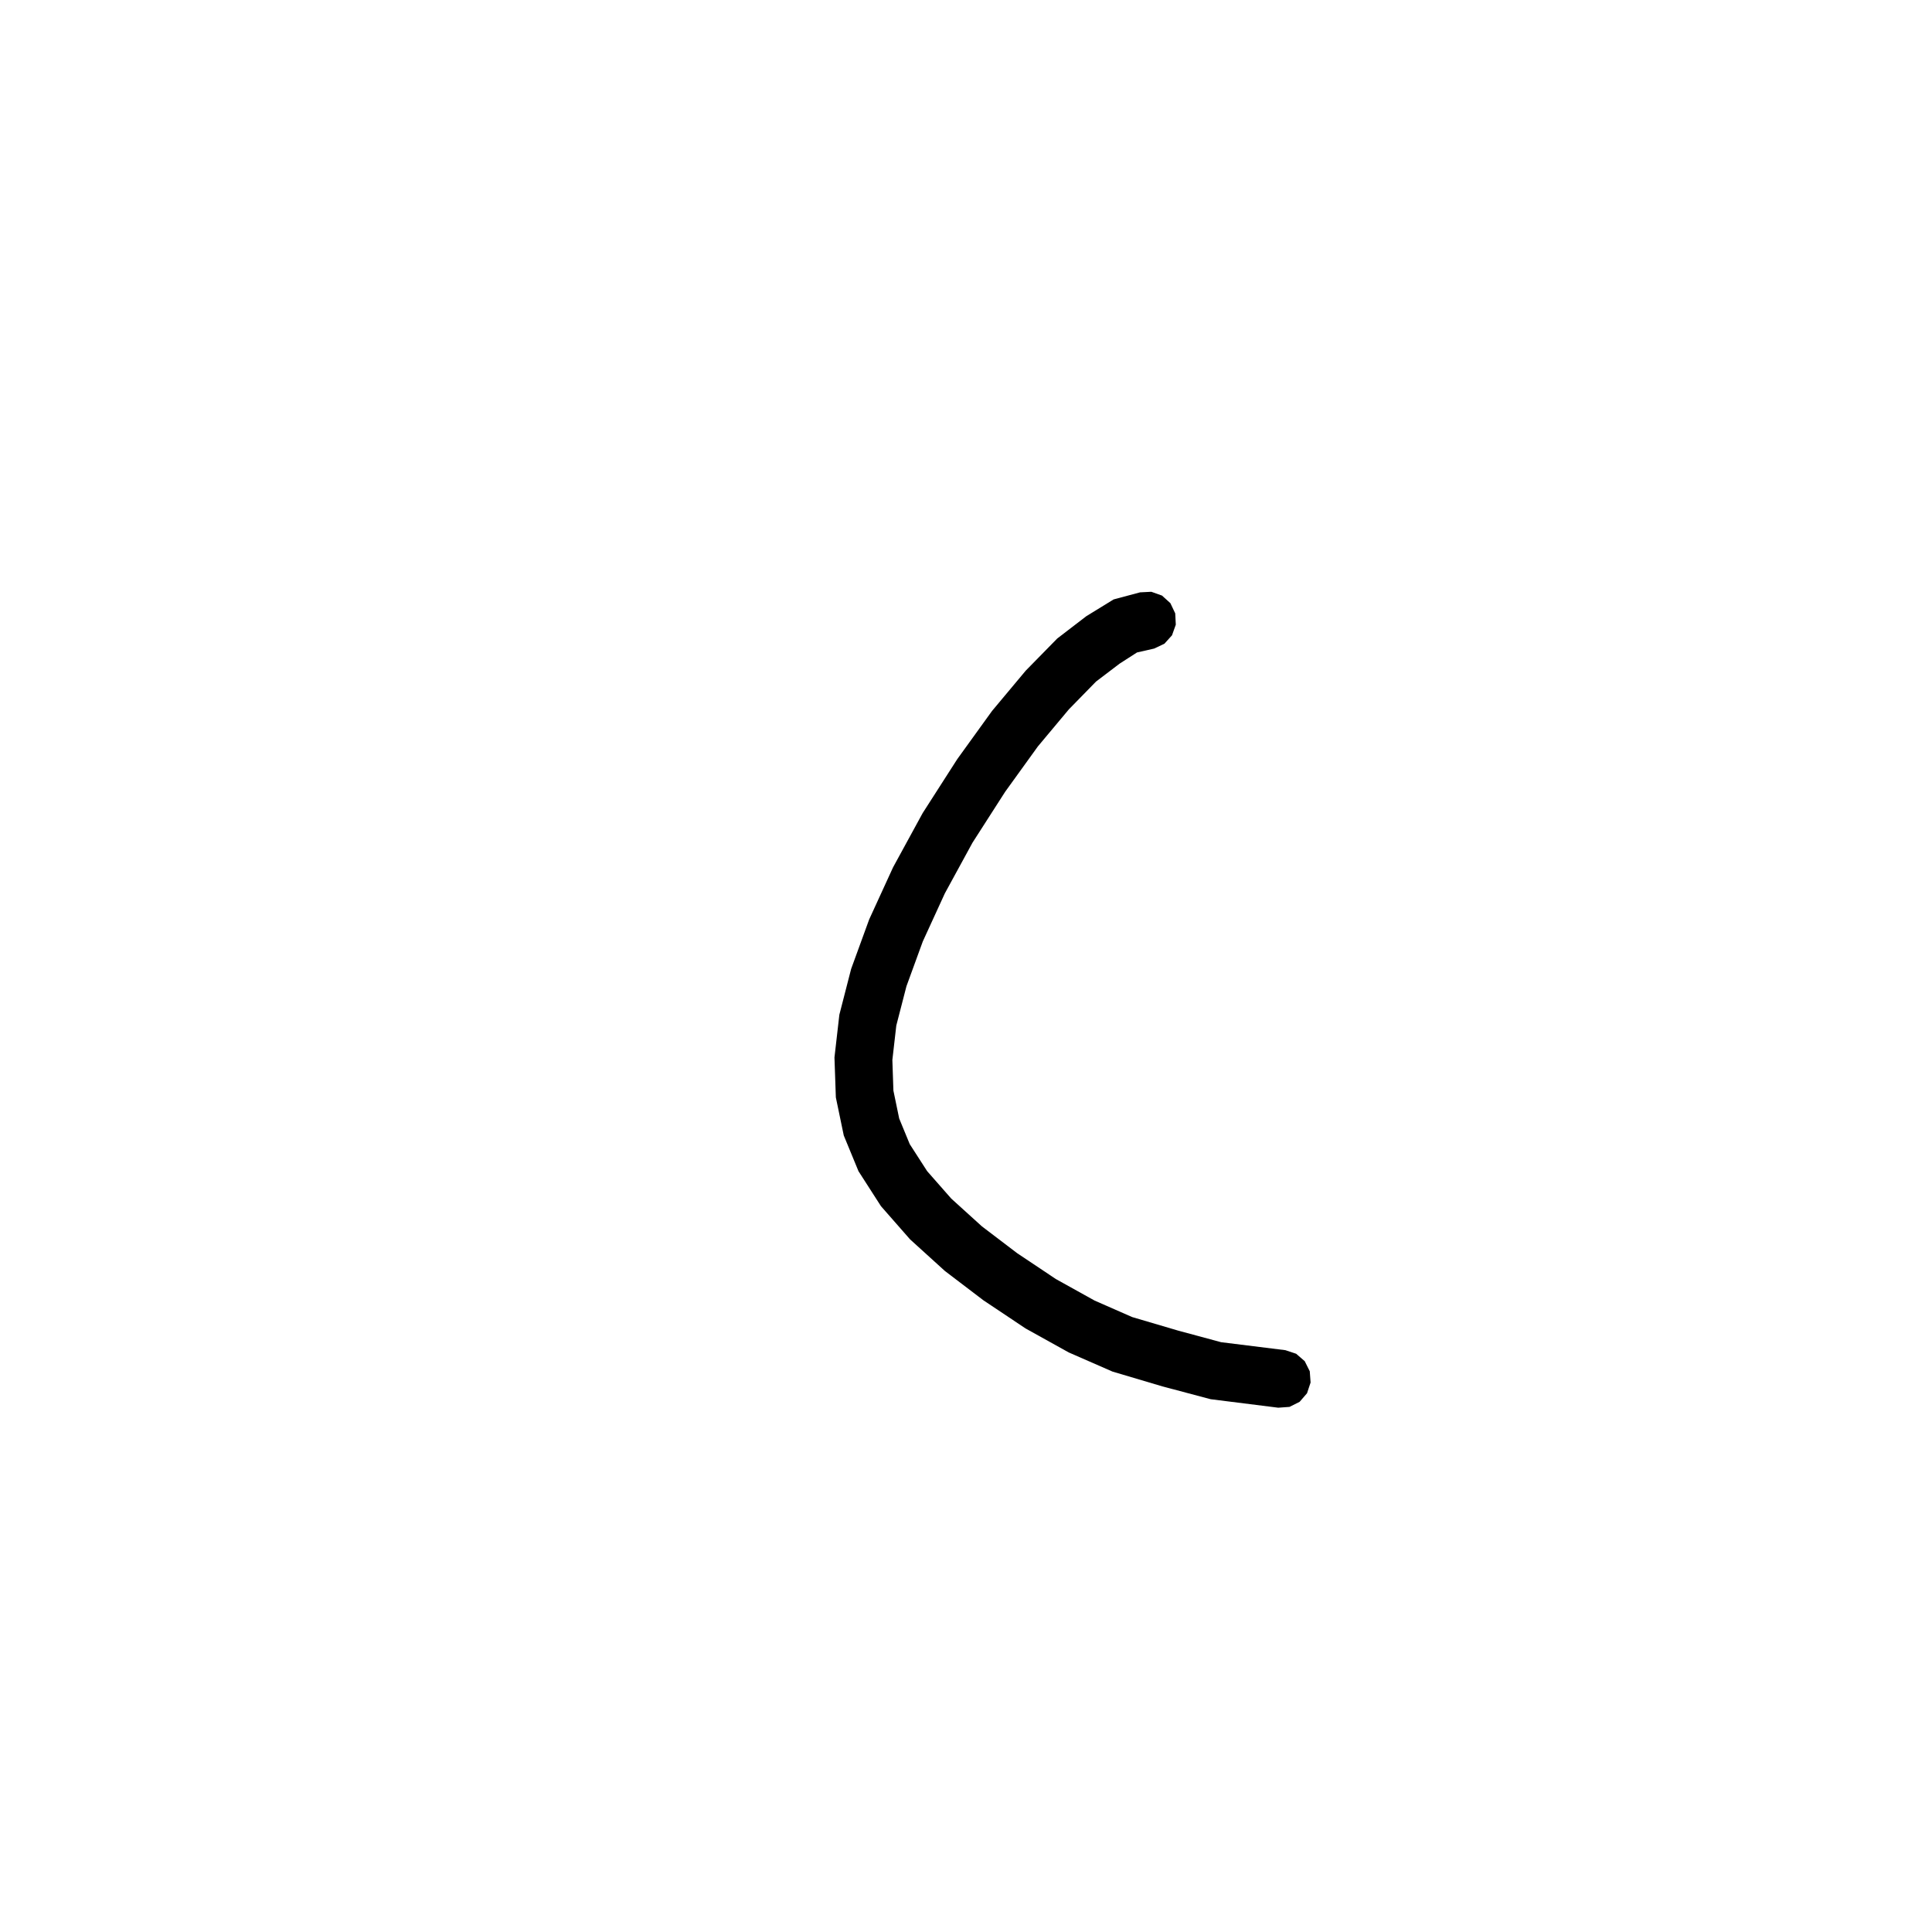
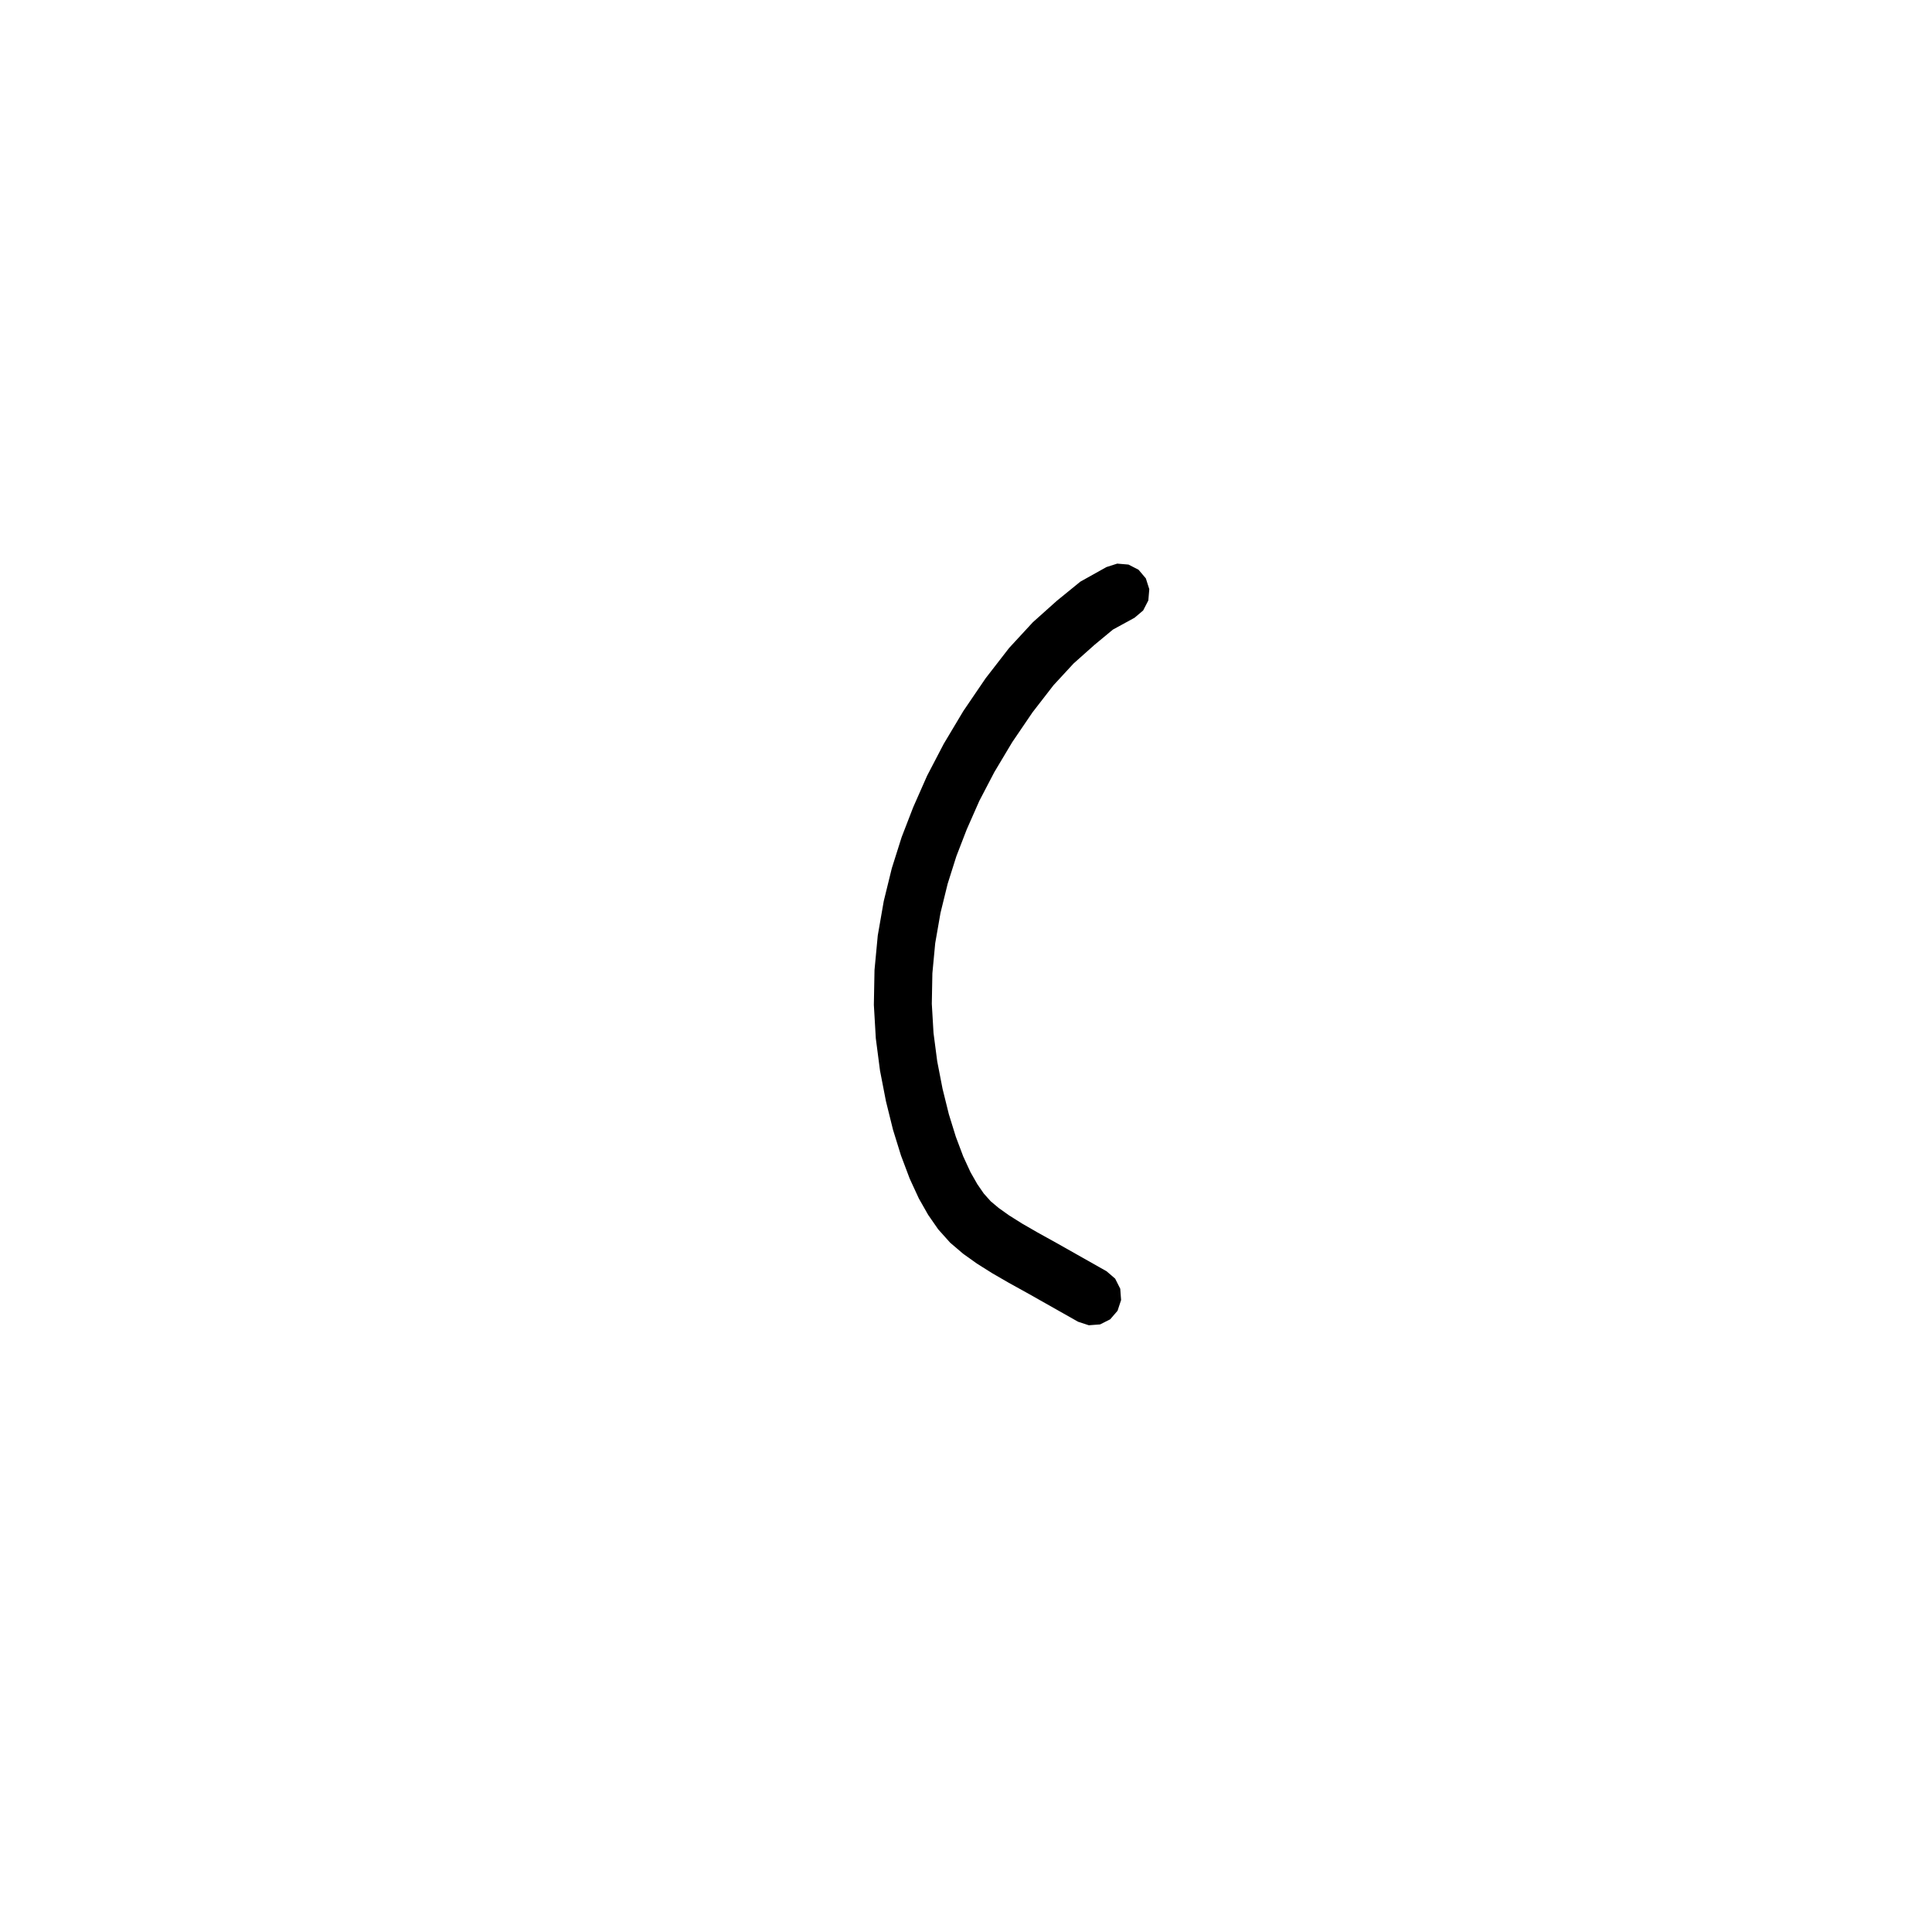
<svg xmlns="http://www.w3.org/2000/svg" viewBox="0 0 300 300" width="300" height="300">
-   <path d="M 177.026 91.98 L 172.922 93.079 L 168.689 95.679 L 164.172 99.143 L 159.274 104.14 L 154.051 110.386 L 148.641 117.882 L 143.271 126.256 L 138.677 134.673 L 134.969 142.761 L 132.164 150.454 L 130.334 157.569 L 129.575 164.204 L 129.791 170.406 L 131.02 176.316 L 133.306 181.863 L 136.797 187.296 L 141.317 192.45 L 146.725 197.358 L 152.707 201.912 L 159.257 206.285 L 165.959 210.009 L 172.744 212.977 L 180.496 215.278 L 187.989 217.268 L 198.483 218.587 L 200.235 218.461 L 201.804 217.674 L 202.953 216.346 L 203.507 214.68 L 203.38 212.928 L 202.594 211.359 L 201.266 210.21 L 199.6 209.656 L 189.611 208.415 L 182.939 206.616 L 175.801 204.512 L 169.966 201.95 L 163.952 198.607 L 157.928 194.582 L 152.472 190.431 L 147.716 186.121 L 143.965 181.853 L 141.264 177.659 L 139.626 173.682 L 138.728 169.35 L 138.566 164.593 L 139.177 159.245 L 140.751 153.149 L 143.287 146.197 L 146.717 138.718 L 151.01 130.85 L 156.086 122.94 L 161.17 115.892 L 165.968 110.156 L 170.192 105.833 L 173.853 103.05 L 176.552 101.314 L 179.224 100.707 L 180.811 99.954 L 181.988 98.651 L 182.577 96.997 L 182.489 95.244 L 181.736 93.658 L 180.433 92.48 L 178.779 91.891 Z" fill="black" fill-rule="nonzero" />
+   <path d="M 171.811 88.053 L 167.761 90.314 L 164.11 93.287 L 160.382 96.622 L 156.697 100.614 L 153.046 105.325 L 149.588 110.409 L 146.547 115.497 L 143.961 120.455 L 141.802 125.345 L 140.01 129.982 L 138.482 134.816 L 137.229 139.922 L 136.299 145.263 L 135.793 150.627 L 135.693 156.035 L 135.995 161.234 L 136.647 166.243 L 137.569 170.998 L 138.667 175.432 L 139.903 179.422 L 141.259 183.022 L 142.681 186.104 L 144.128 188.65 L 145.684 190.892 L 147.543 192.967 L 149.558 194.685 L 151.685 196.203 L 154.061 197.699 L 156.651 199.196 L 159.809 200.945 L 162.872 202.677 L 167.402 205.237 L 169.07 205.786 L 170.821 205.655 L 172.389 204.864 L 173.534 203.534 L 174.083 201.866 L 173.952 200.115 L 173.161 198.548 L 171.831 197.402 L 167.301 194.842 L 164.203 193.091 L 161.075 191.358 L 158.702 189.988 L 156.682 188.718 L 155.075 187.574 L 153.828 186.526 L 152.756 185.324 L 151.76 183.879 L 150.701 182.021 L 149.571 179.572 L 148.421 176.516 L 147.341 173.03 L 146.359 169.065 L 145.532 164.808 L 144.956 160.394 L 144.691 155.864 L 144.779 151.132 L 145.219 146.46 L 146.038 141.764 L 147.149 137.243 L 148.503 132.961 L 150.115 128.791 L 152.069 124.361 L 154.399 119.896 L 157.172 115.255 L 160.331 110.609 L 163.582 106.41 L 166.703 103.028 L 169.971 100.117 L 172.812 97.763 L 176.167 95.928 L 177.508 94.795 L 178.314 93.235 L 178.46 91.485 L 177.927 89.812 L 176.793 88.471 L 175.233 87.666 L 173.483 87.519 Z" fill="black" fill-rule="nonzero" />
</svg>
